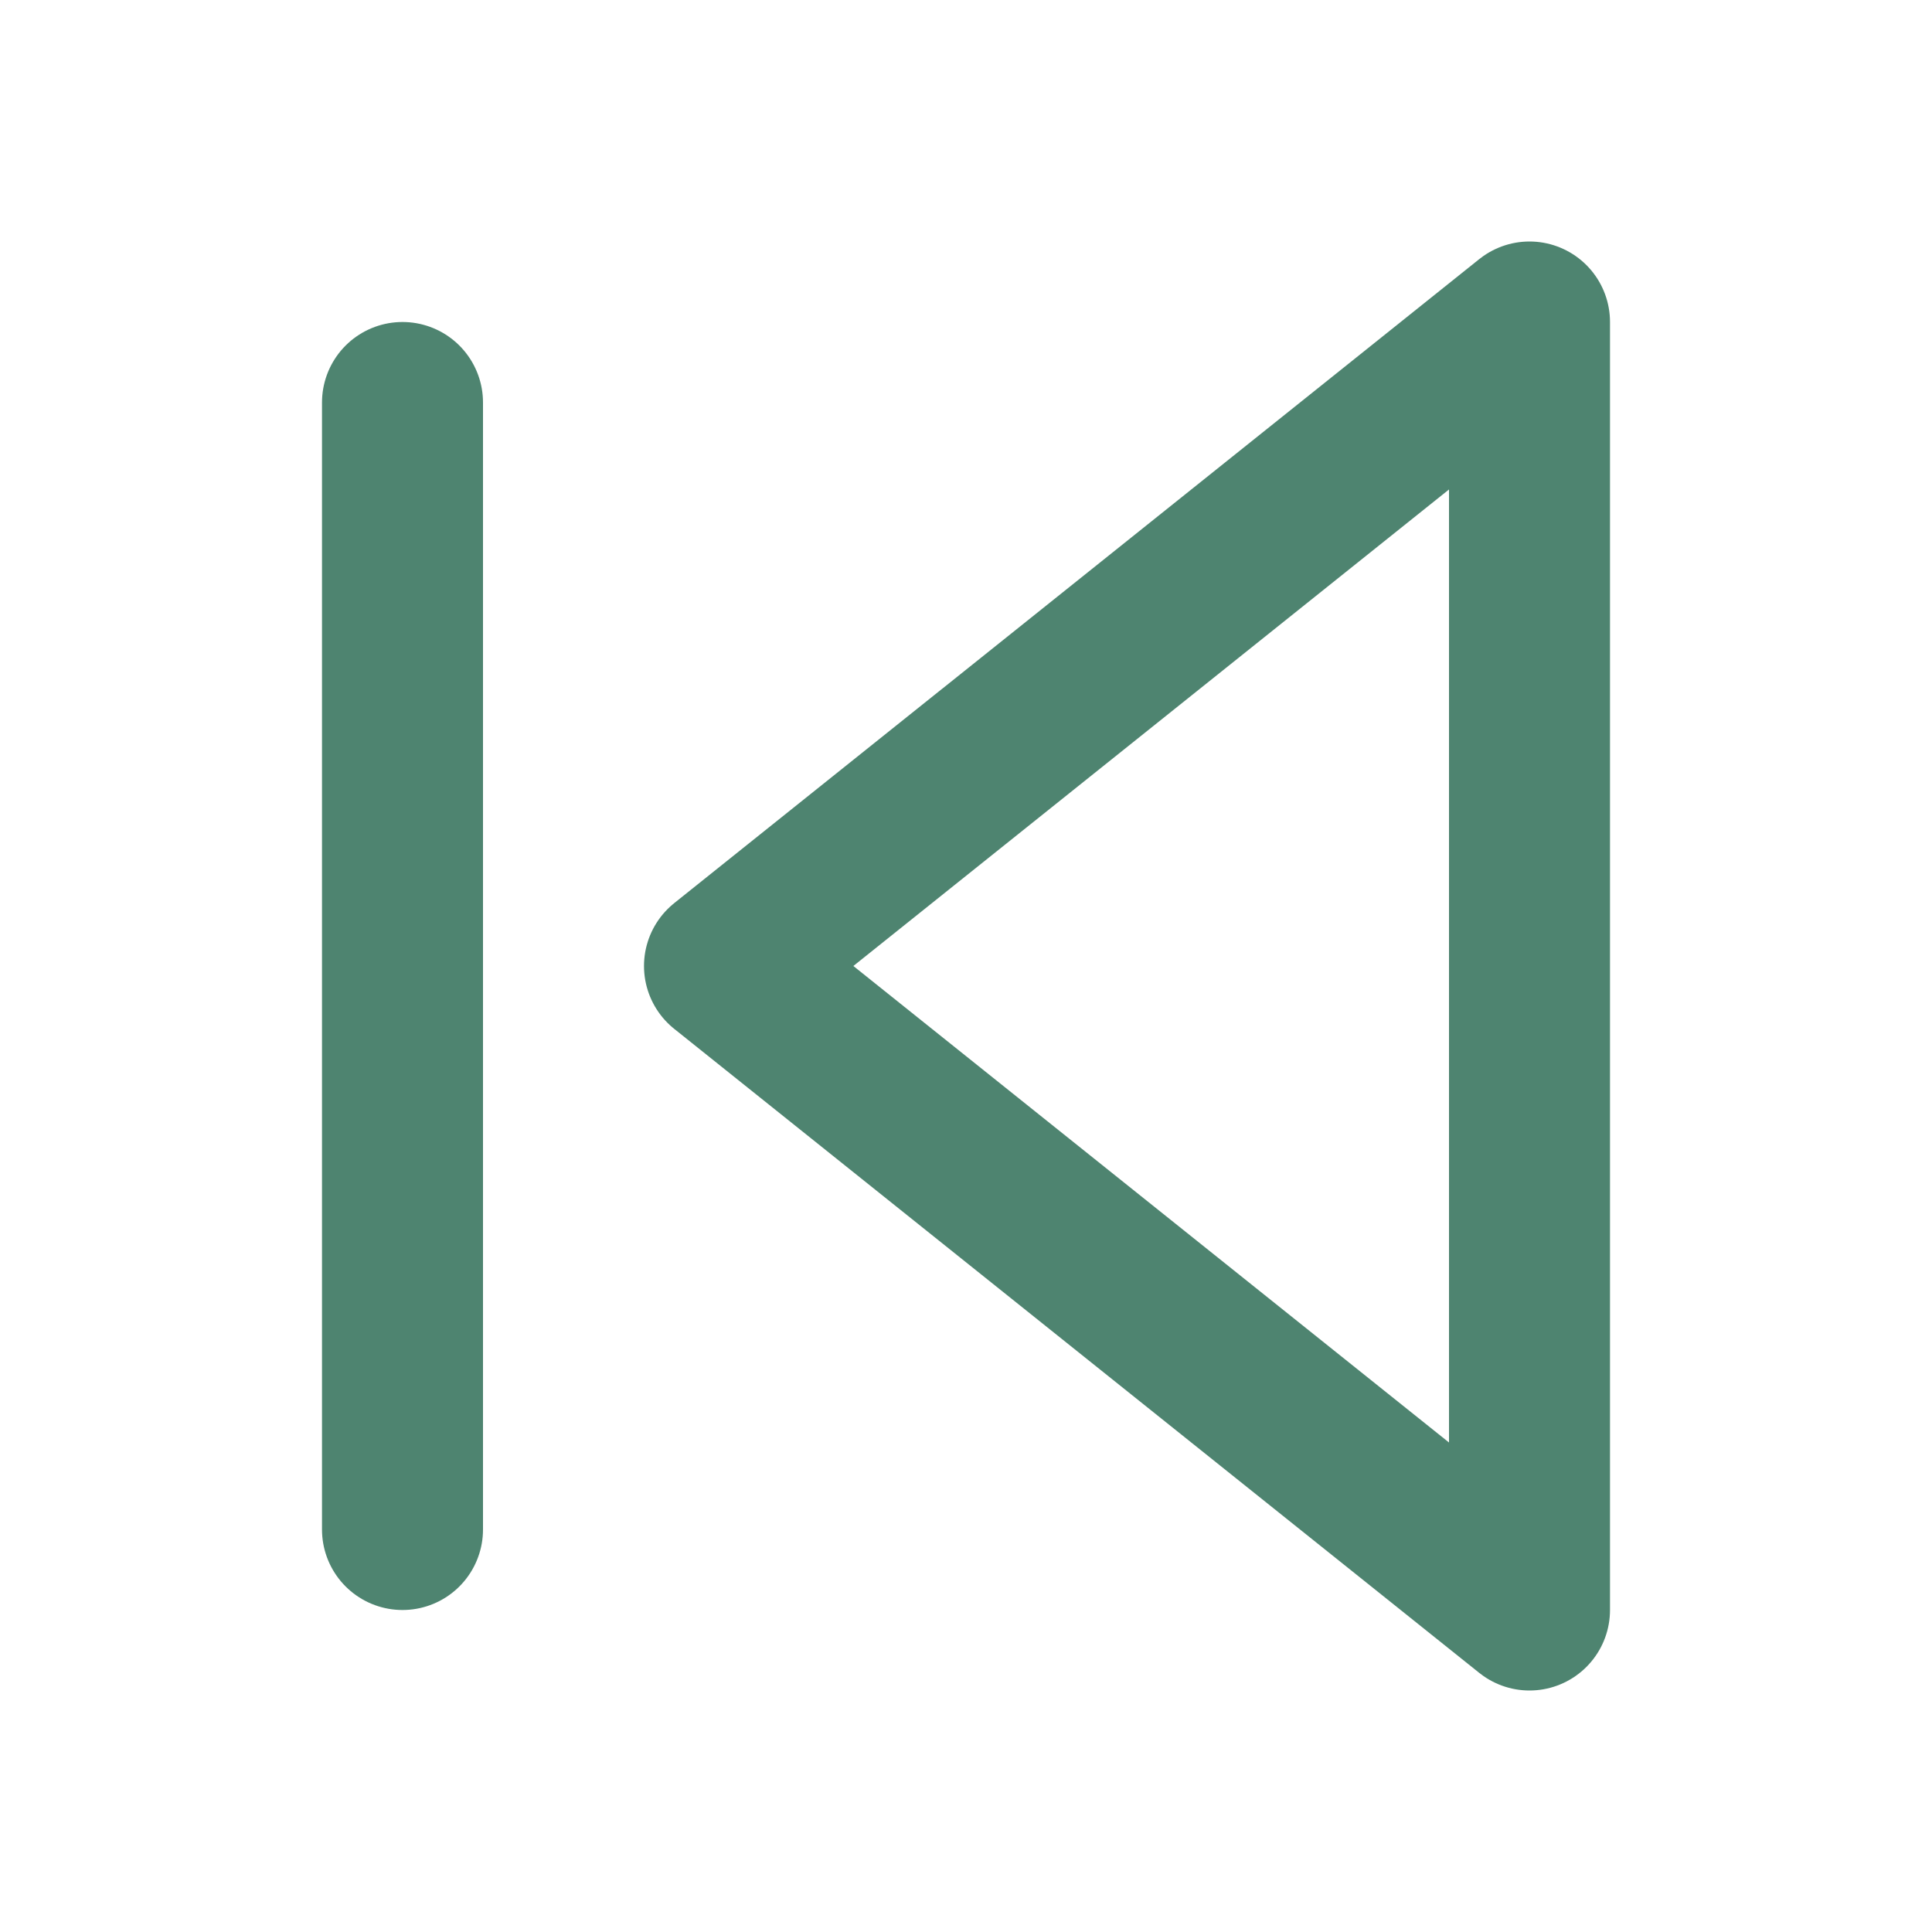
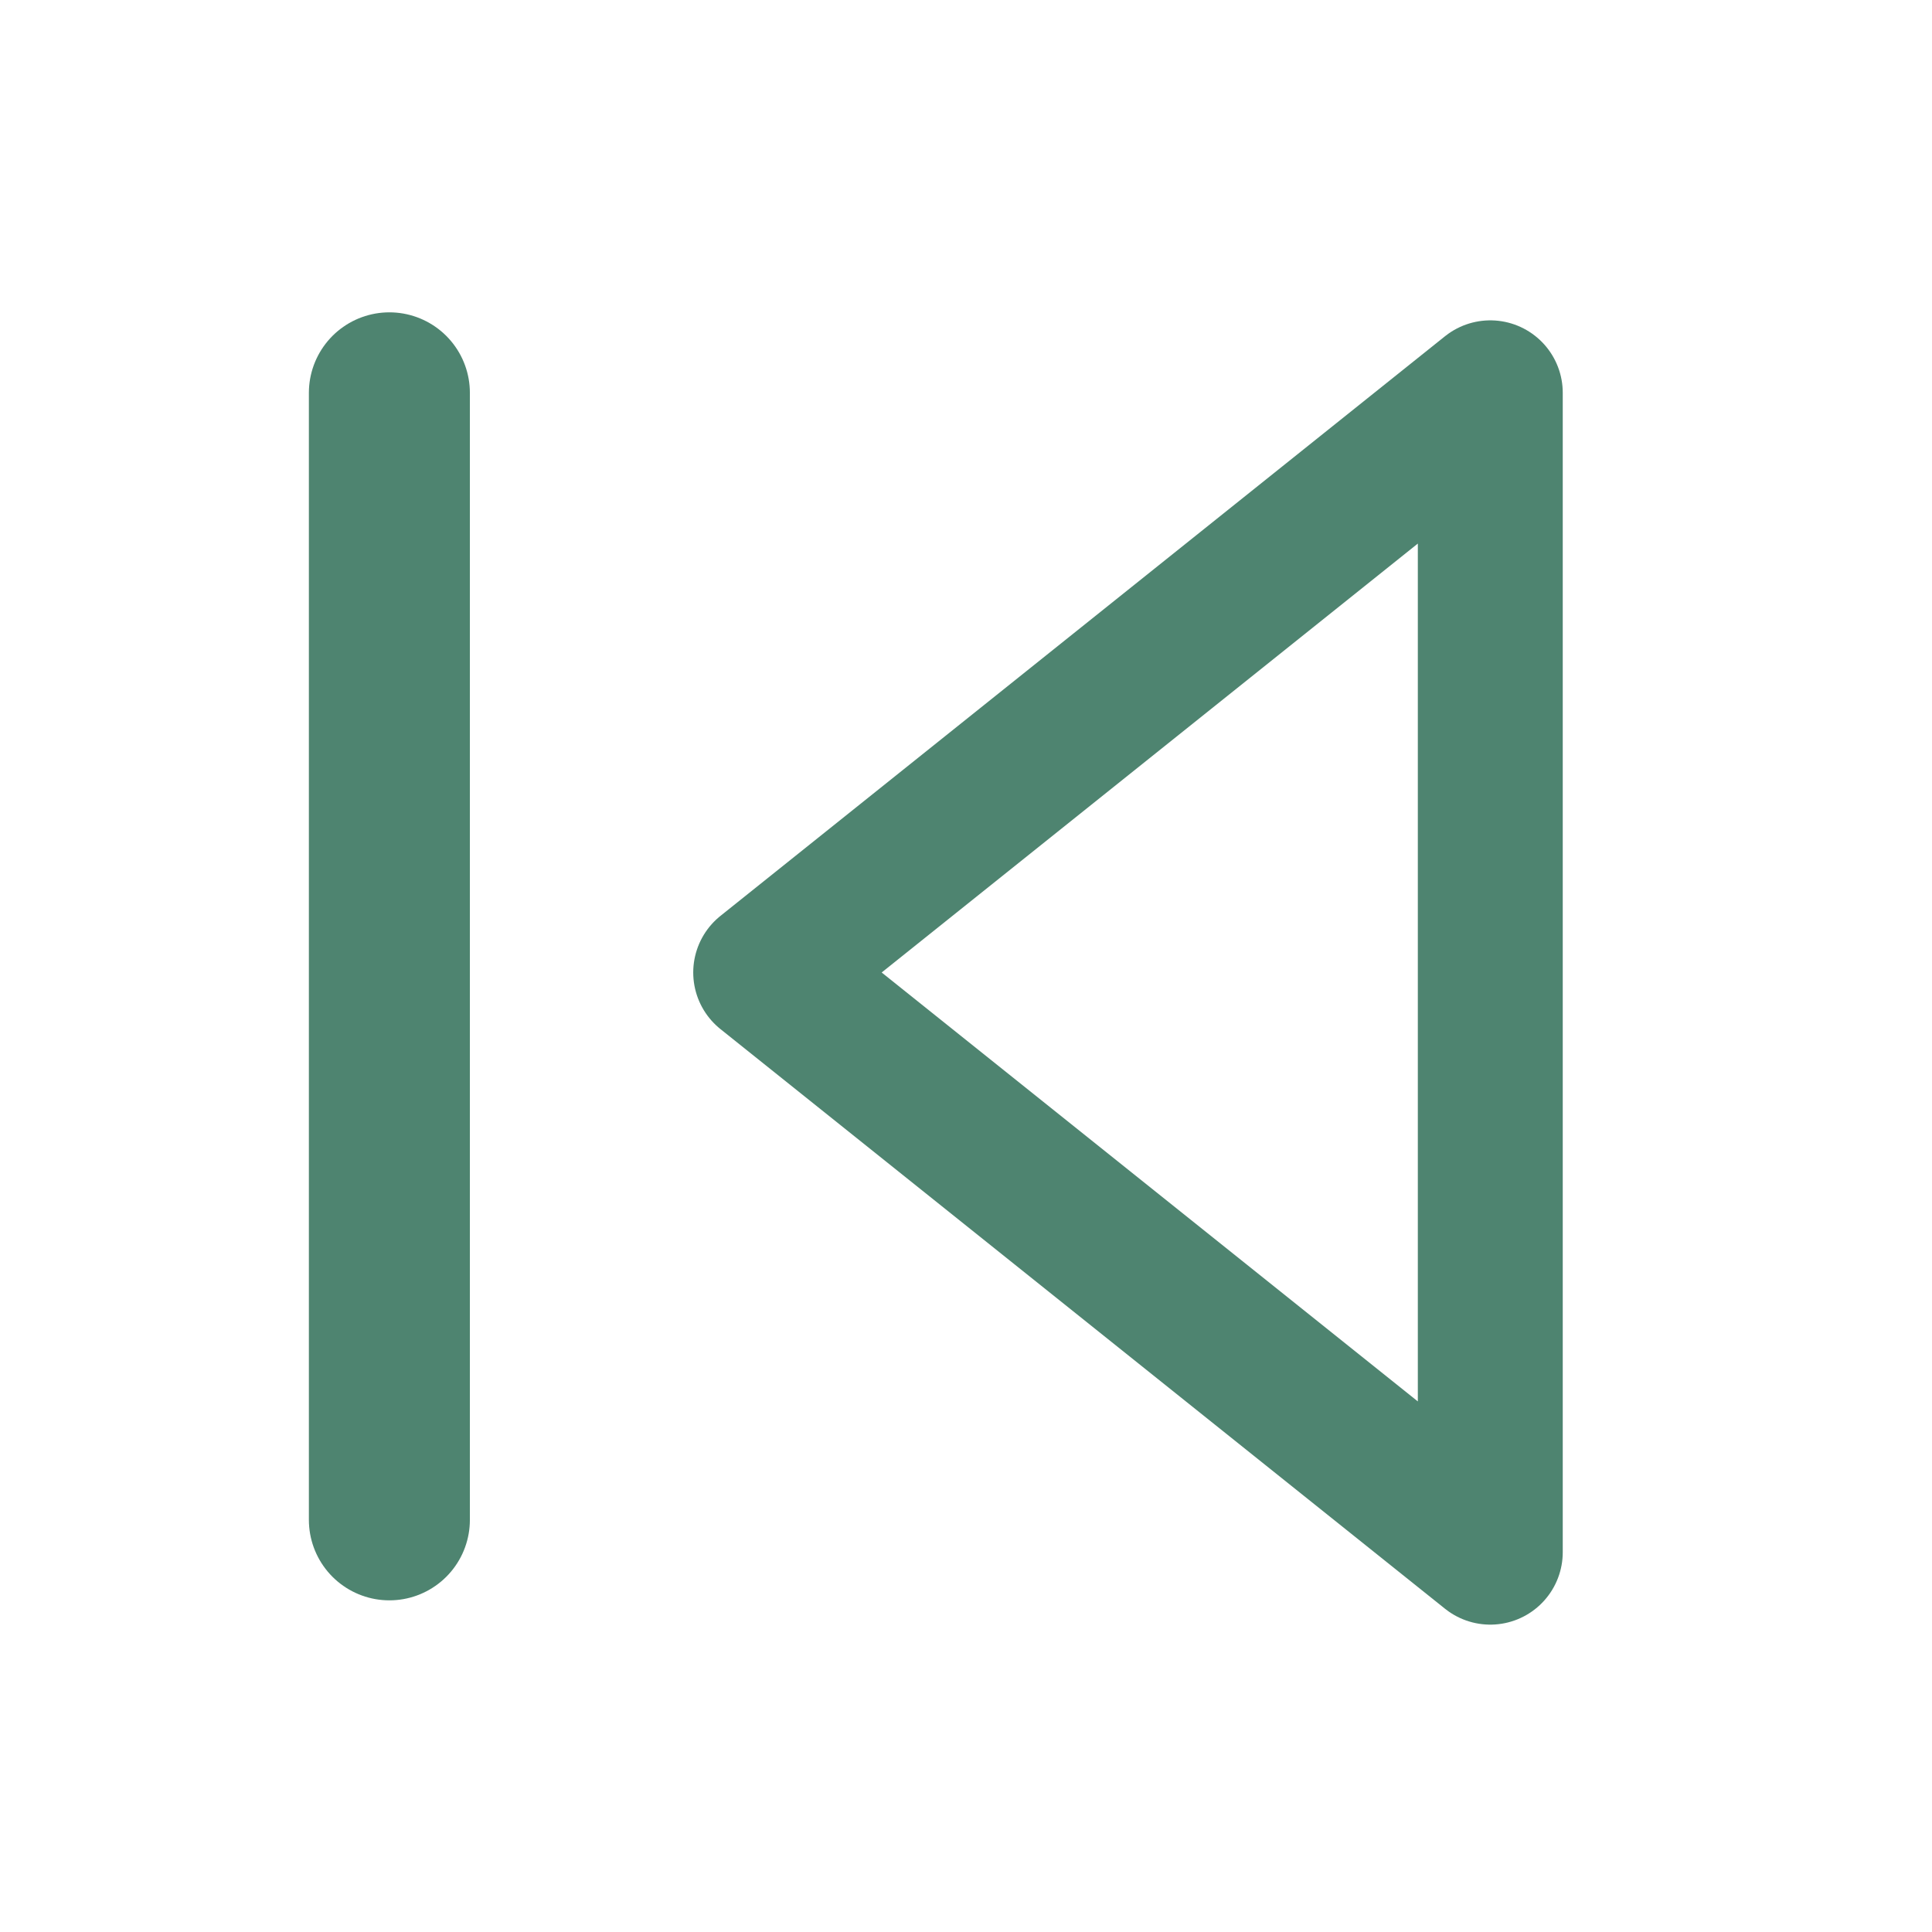
<svg xmlns="http://www.w3.org/2000/svg" width="24" height="24" viewBox="0 0 24 24" fill="none" stroke="currentColor" stroke-width="2" stroke-linecap="round" stroke-linejoin="round" class="feather feather-skip-back" version="1.1" id="svg6">
  <defs id="defs10" />
-   <polygon points="19 20 9 12 19 4 19 20" id="polygon2" style="stroke:#4e8470;stroke-opacity:1" />
-   <line x1="5" y1="19" x2="5" y2="5" id="line4" style="stroke:#4e8470;stroke-opacity:1" />
+   <polygon points="19,4 19,20 9,12 " id="polygon2" style="stroke:#4e8470;stroke-opacity:1" transform="matrix(0.9001251,0,0,0.9001251,1.410554,1.279142)" />
+   <line x1="4.837" y1="18.88" x2="4.837" y2="4.88" id="line4" style="stroke:#4e8470;stroke-opacity:1" />
</svg>
